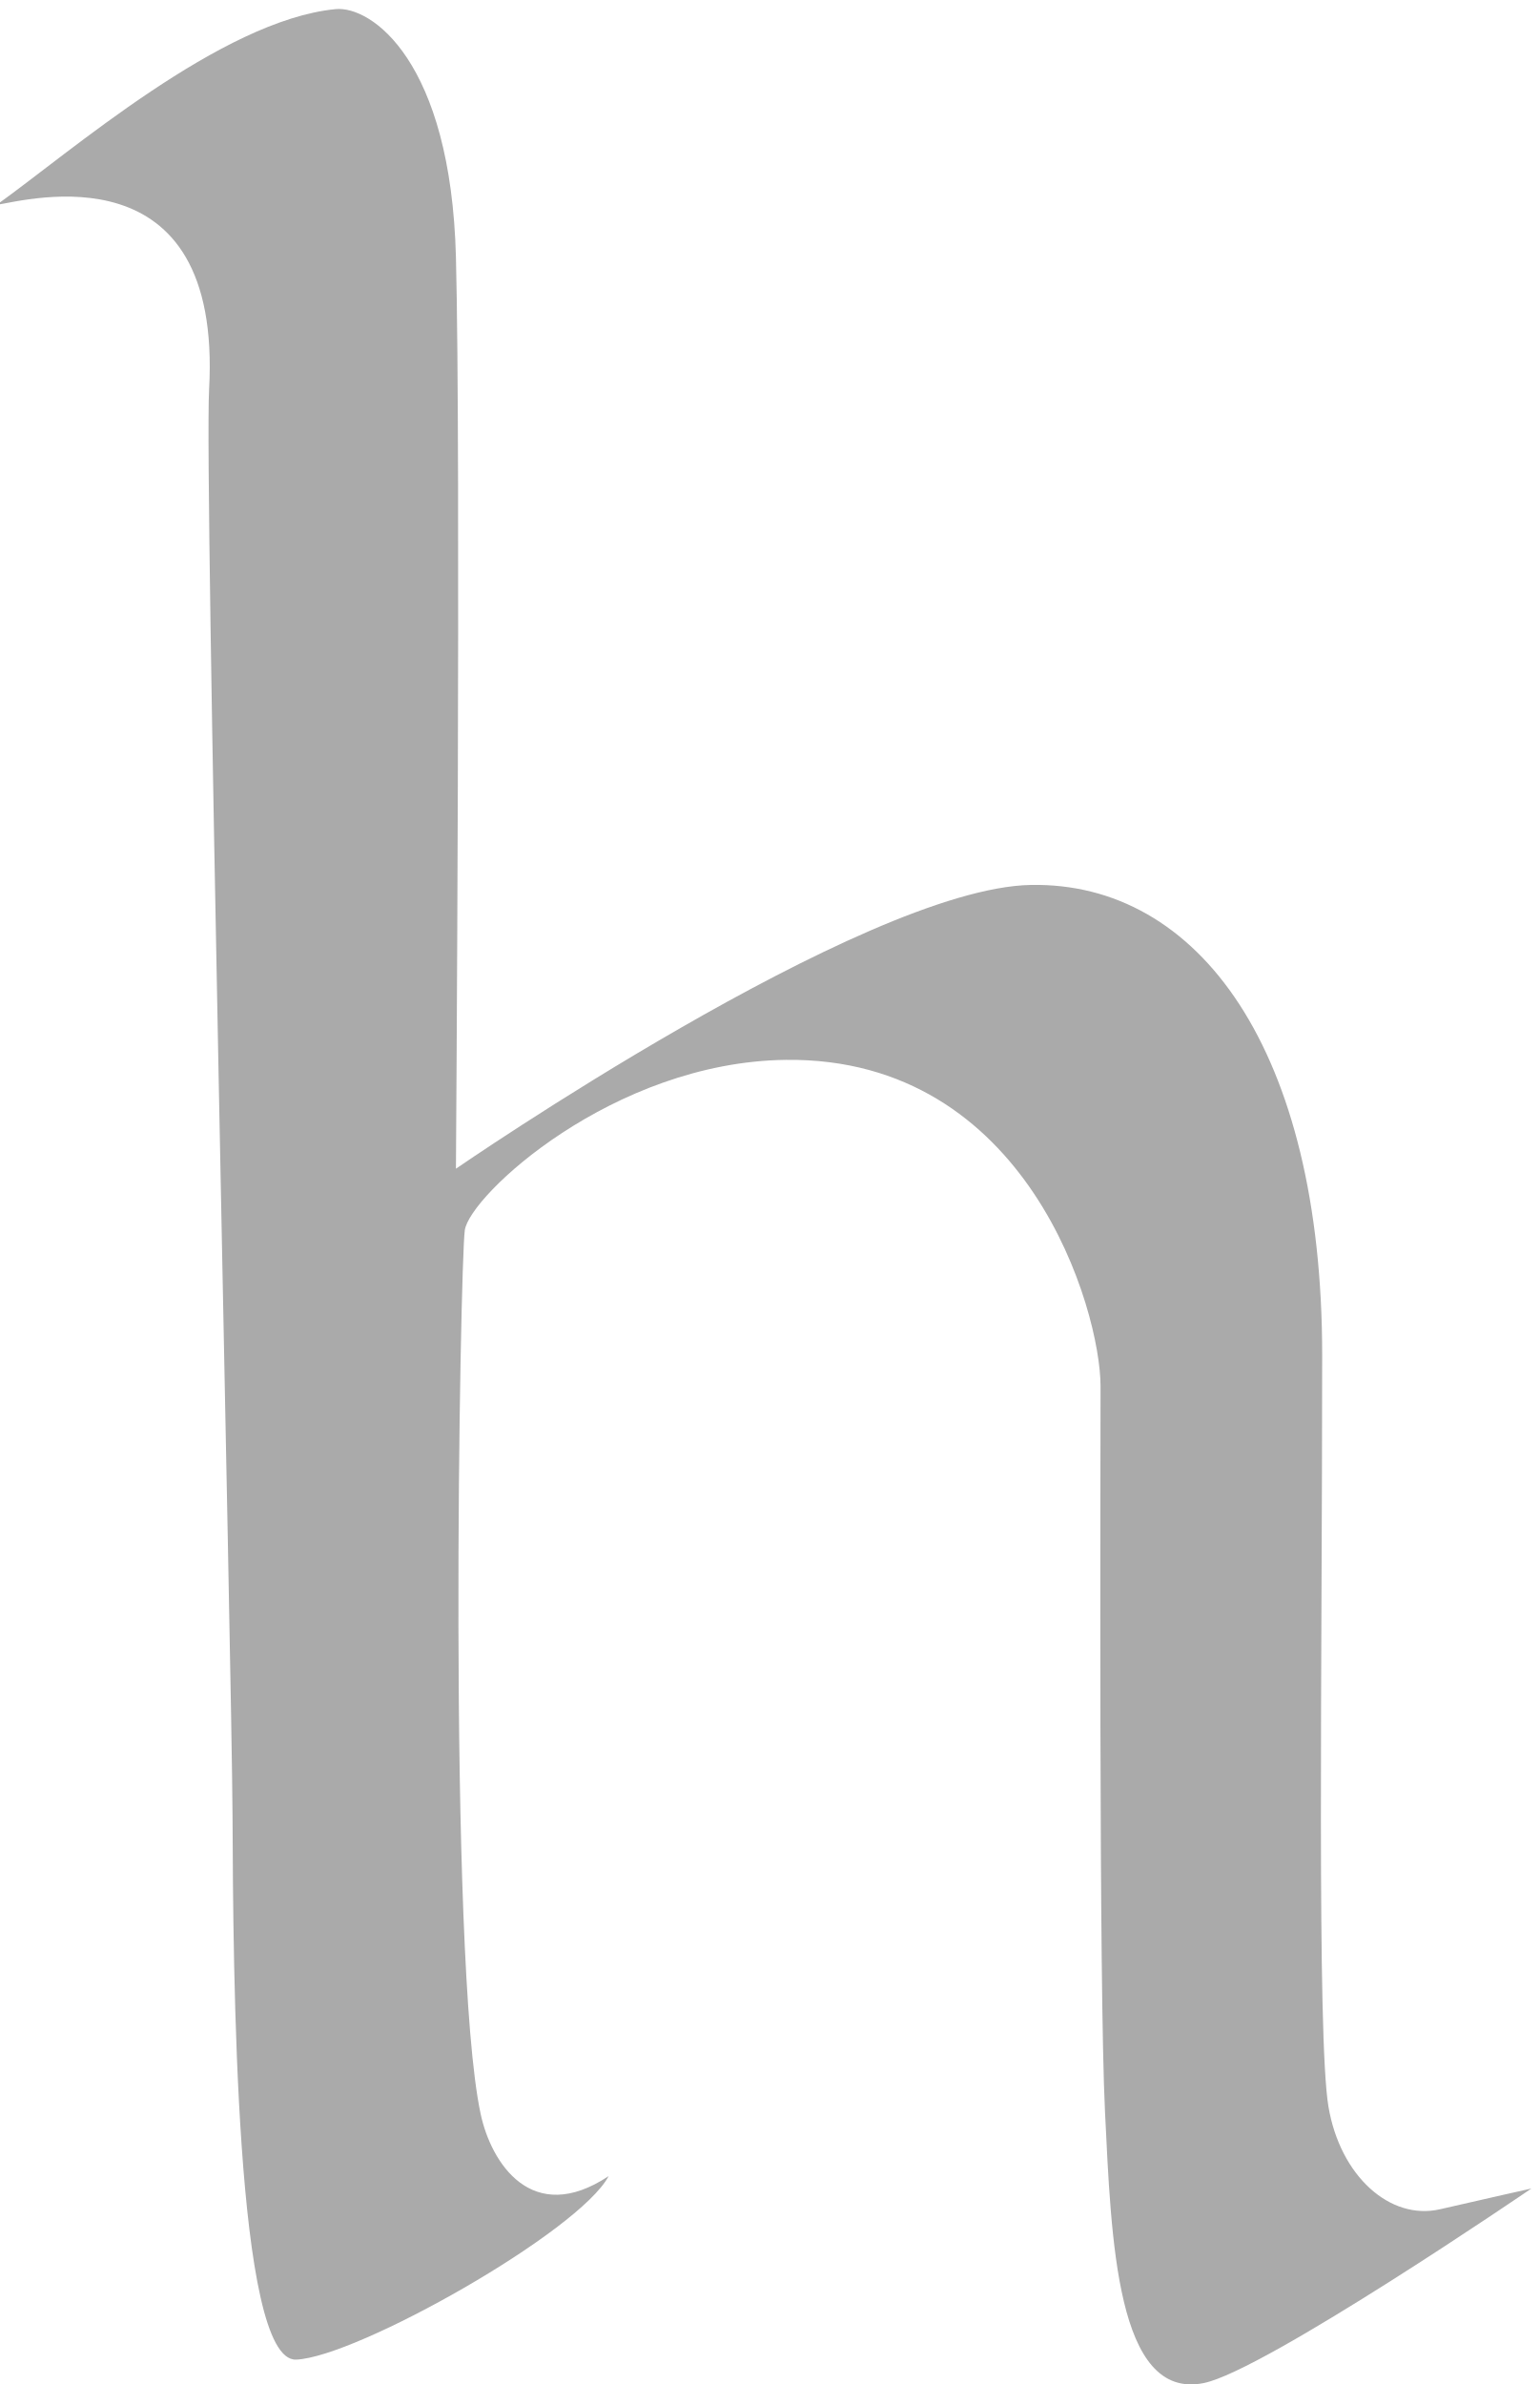
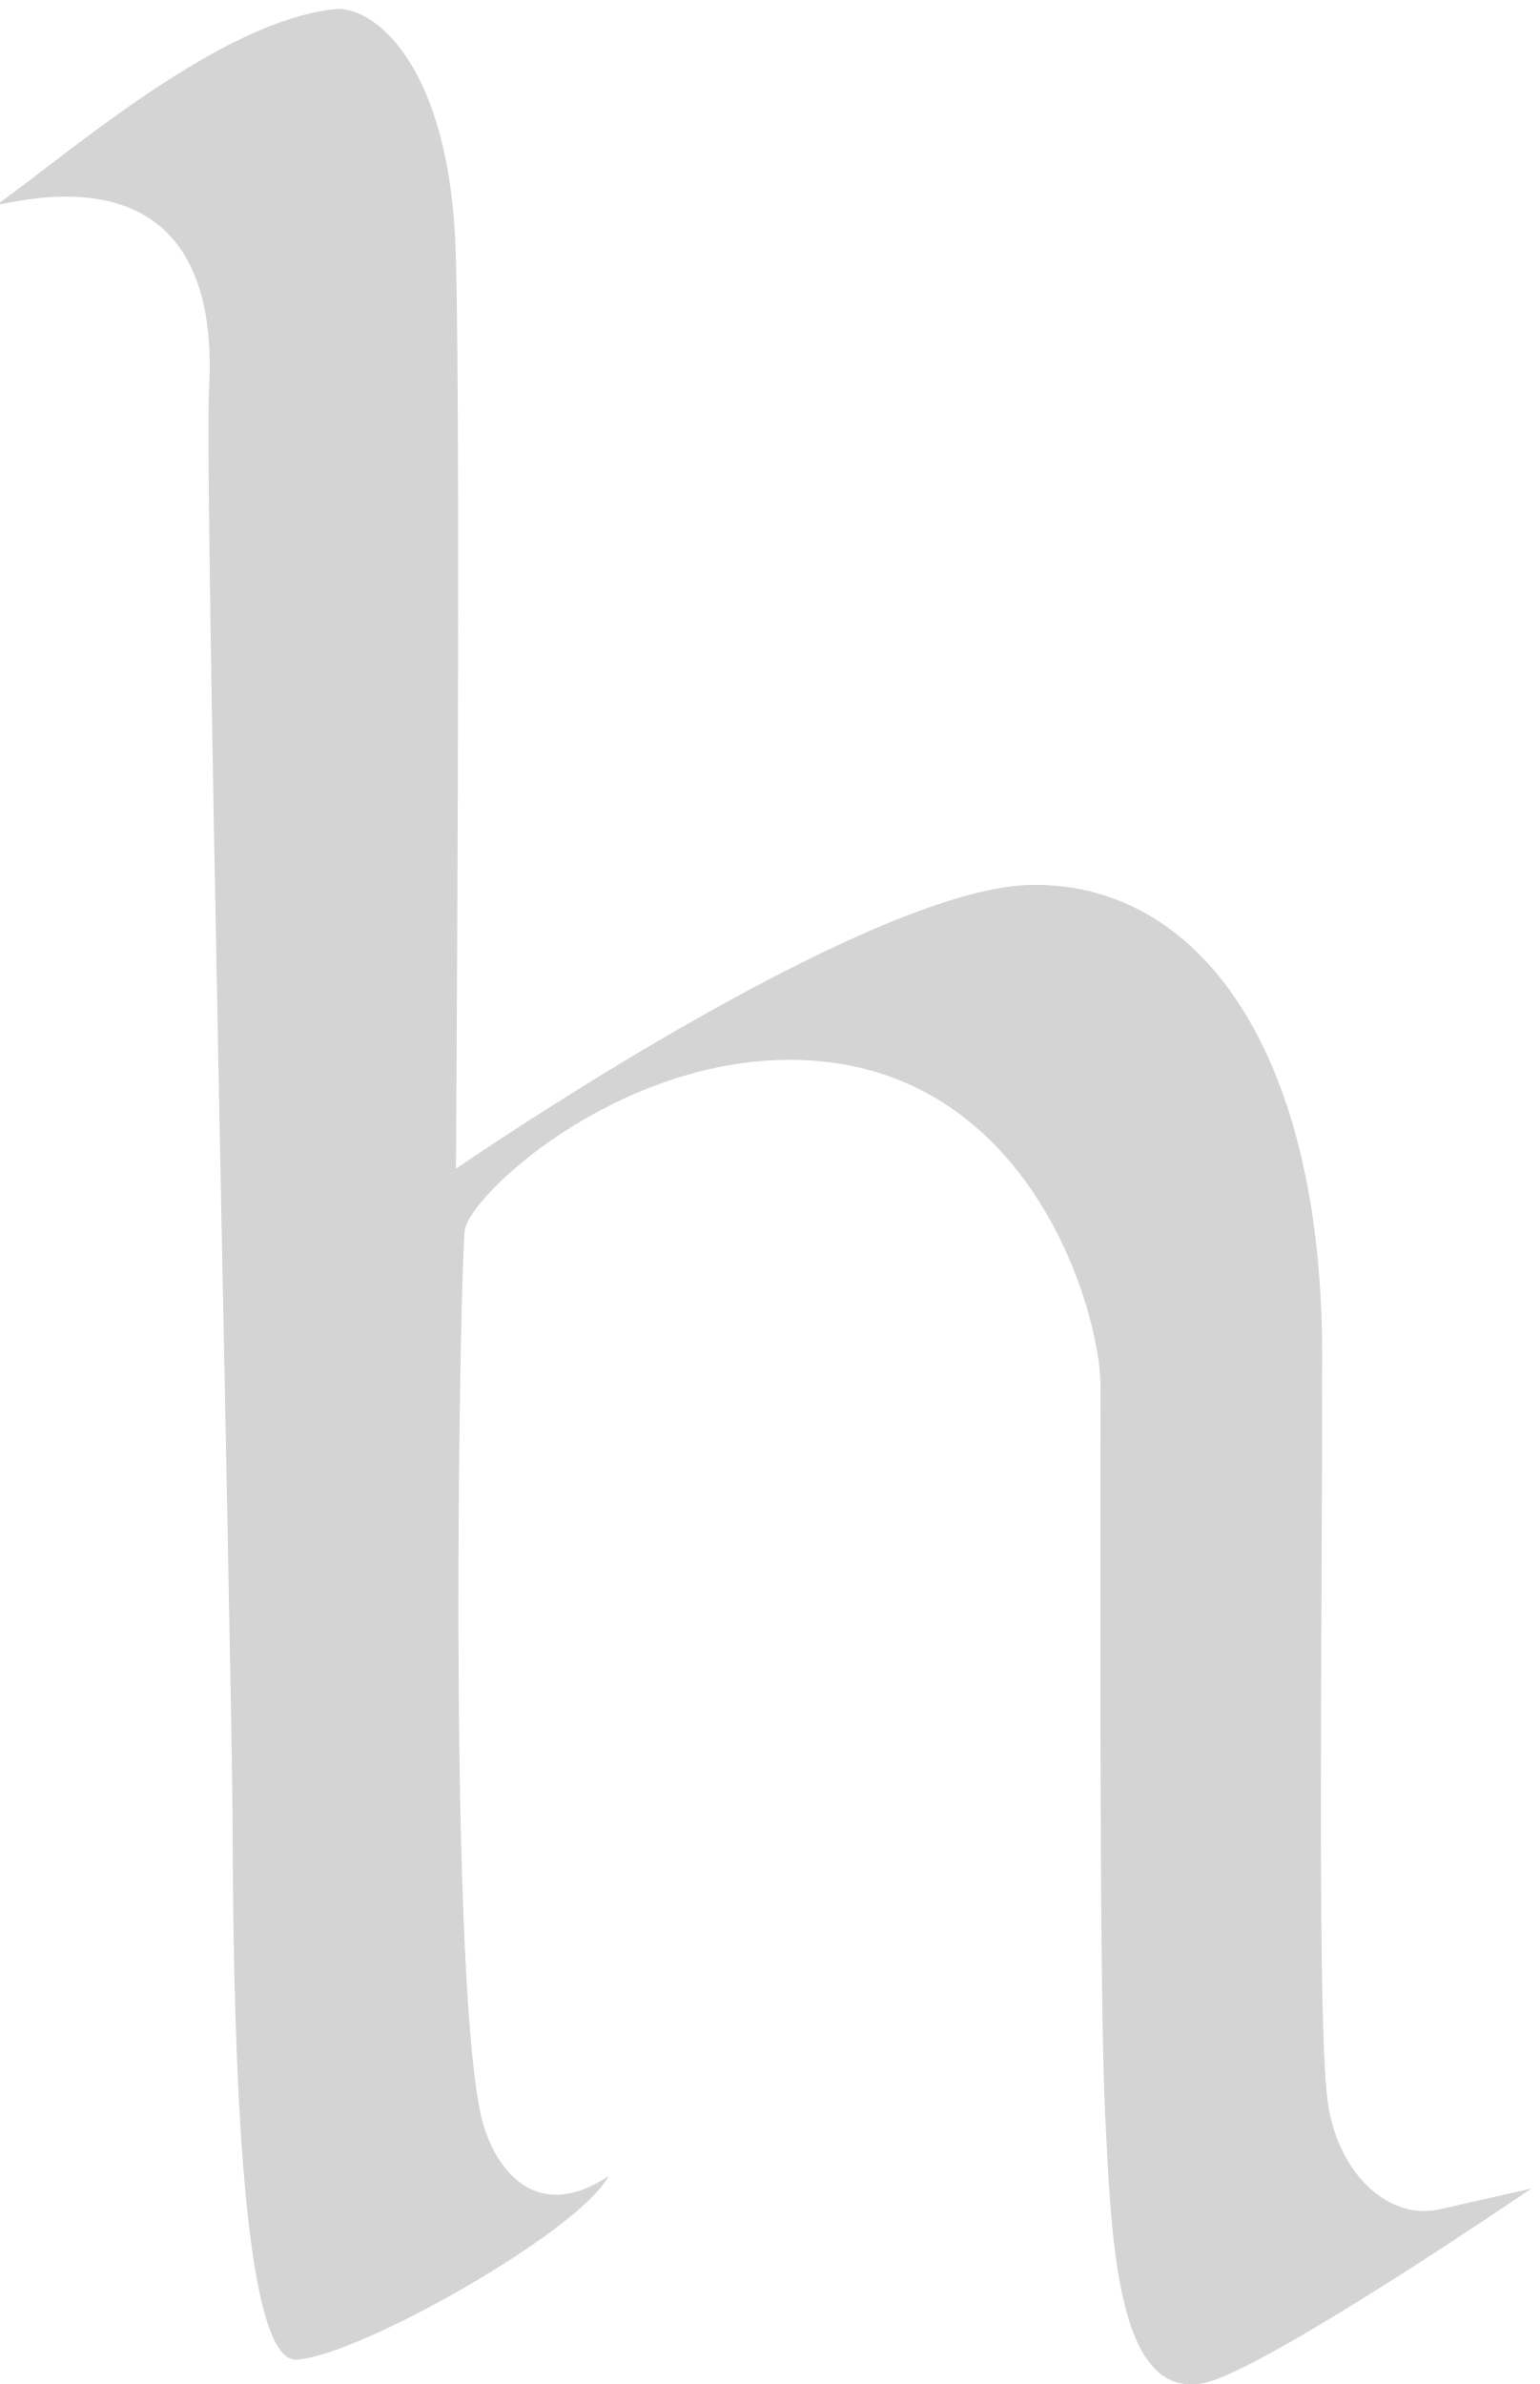
<svg xmlns="http://www.w3.org/2000/svg" version="1.2" baseProfile="tiny-ps" viewBox="0 0 113 175" width="113" height="175">
  <style>
		tspan {
			white-space: pre
		}

		.shp0 {
- 			fill: #aaa
+ 			fill: rgba(170, 170, 170, 0.5);
		}
	</style>
  <g id="Page 1">
    <path id="-e-h-letter" class="shp0" d="M24.63 0.67C27.25 0.41 33.1 4.46 33.47 18.89C33.84 33.32 33.47 85.79 33.47 85.79C33.47 85.79 63.36 65.19 75.67 64.96C87.98 64.73 97.06 77.06 97.06 99.47C97.06 121.88 96.66 149.53 97.52 154.64C98.38 159.74 102.05 163.02 105.72 162.17C109.37 161.33 112.42 160.65 112.42 160.65C112.42 160.65 92.83 174.03 88.37 174.93C81.94 176.24 81.58 164.33 81.12 155.08C80.66 145.83 80.79 107.31 80.79 101.76C80.79 96.2 75.46 77.6 57.7 77.8C45 77.95 34.47 87.76 34.12 90.31C33.77 92.87 32.84 143.71 35.28 155.16C36.04 158.75 39.04 163.48 44.68 159.74C42.52 163.82 26.22 173.02 21.74 173.21C17.26 173.39 17.12 144.62 17.07 133.31C17.01 122 14.99 35.18 15.35 28.57C16.33 10.75 2.01 14.69 -0.25 15.04C5.15 11.18 16.24 1.49 24.63 0.67Z" />
  </g>
</svg>
